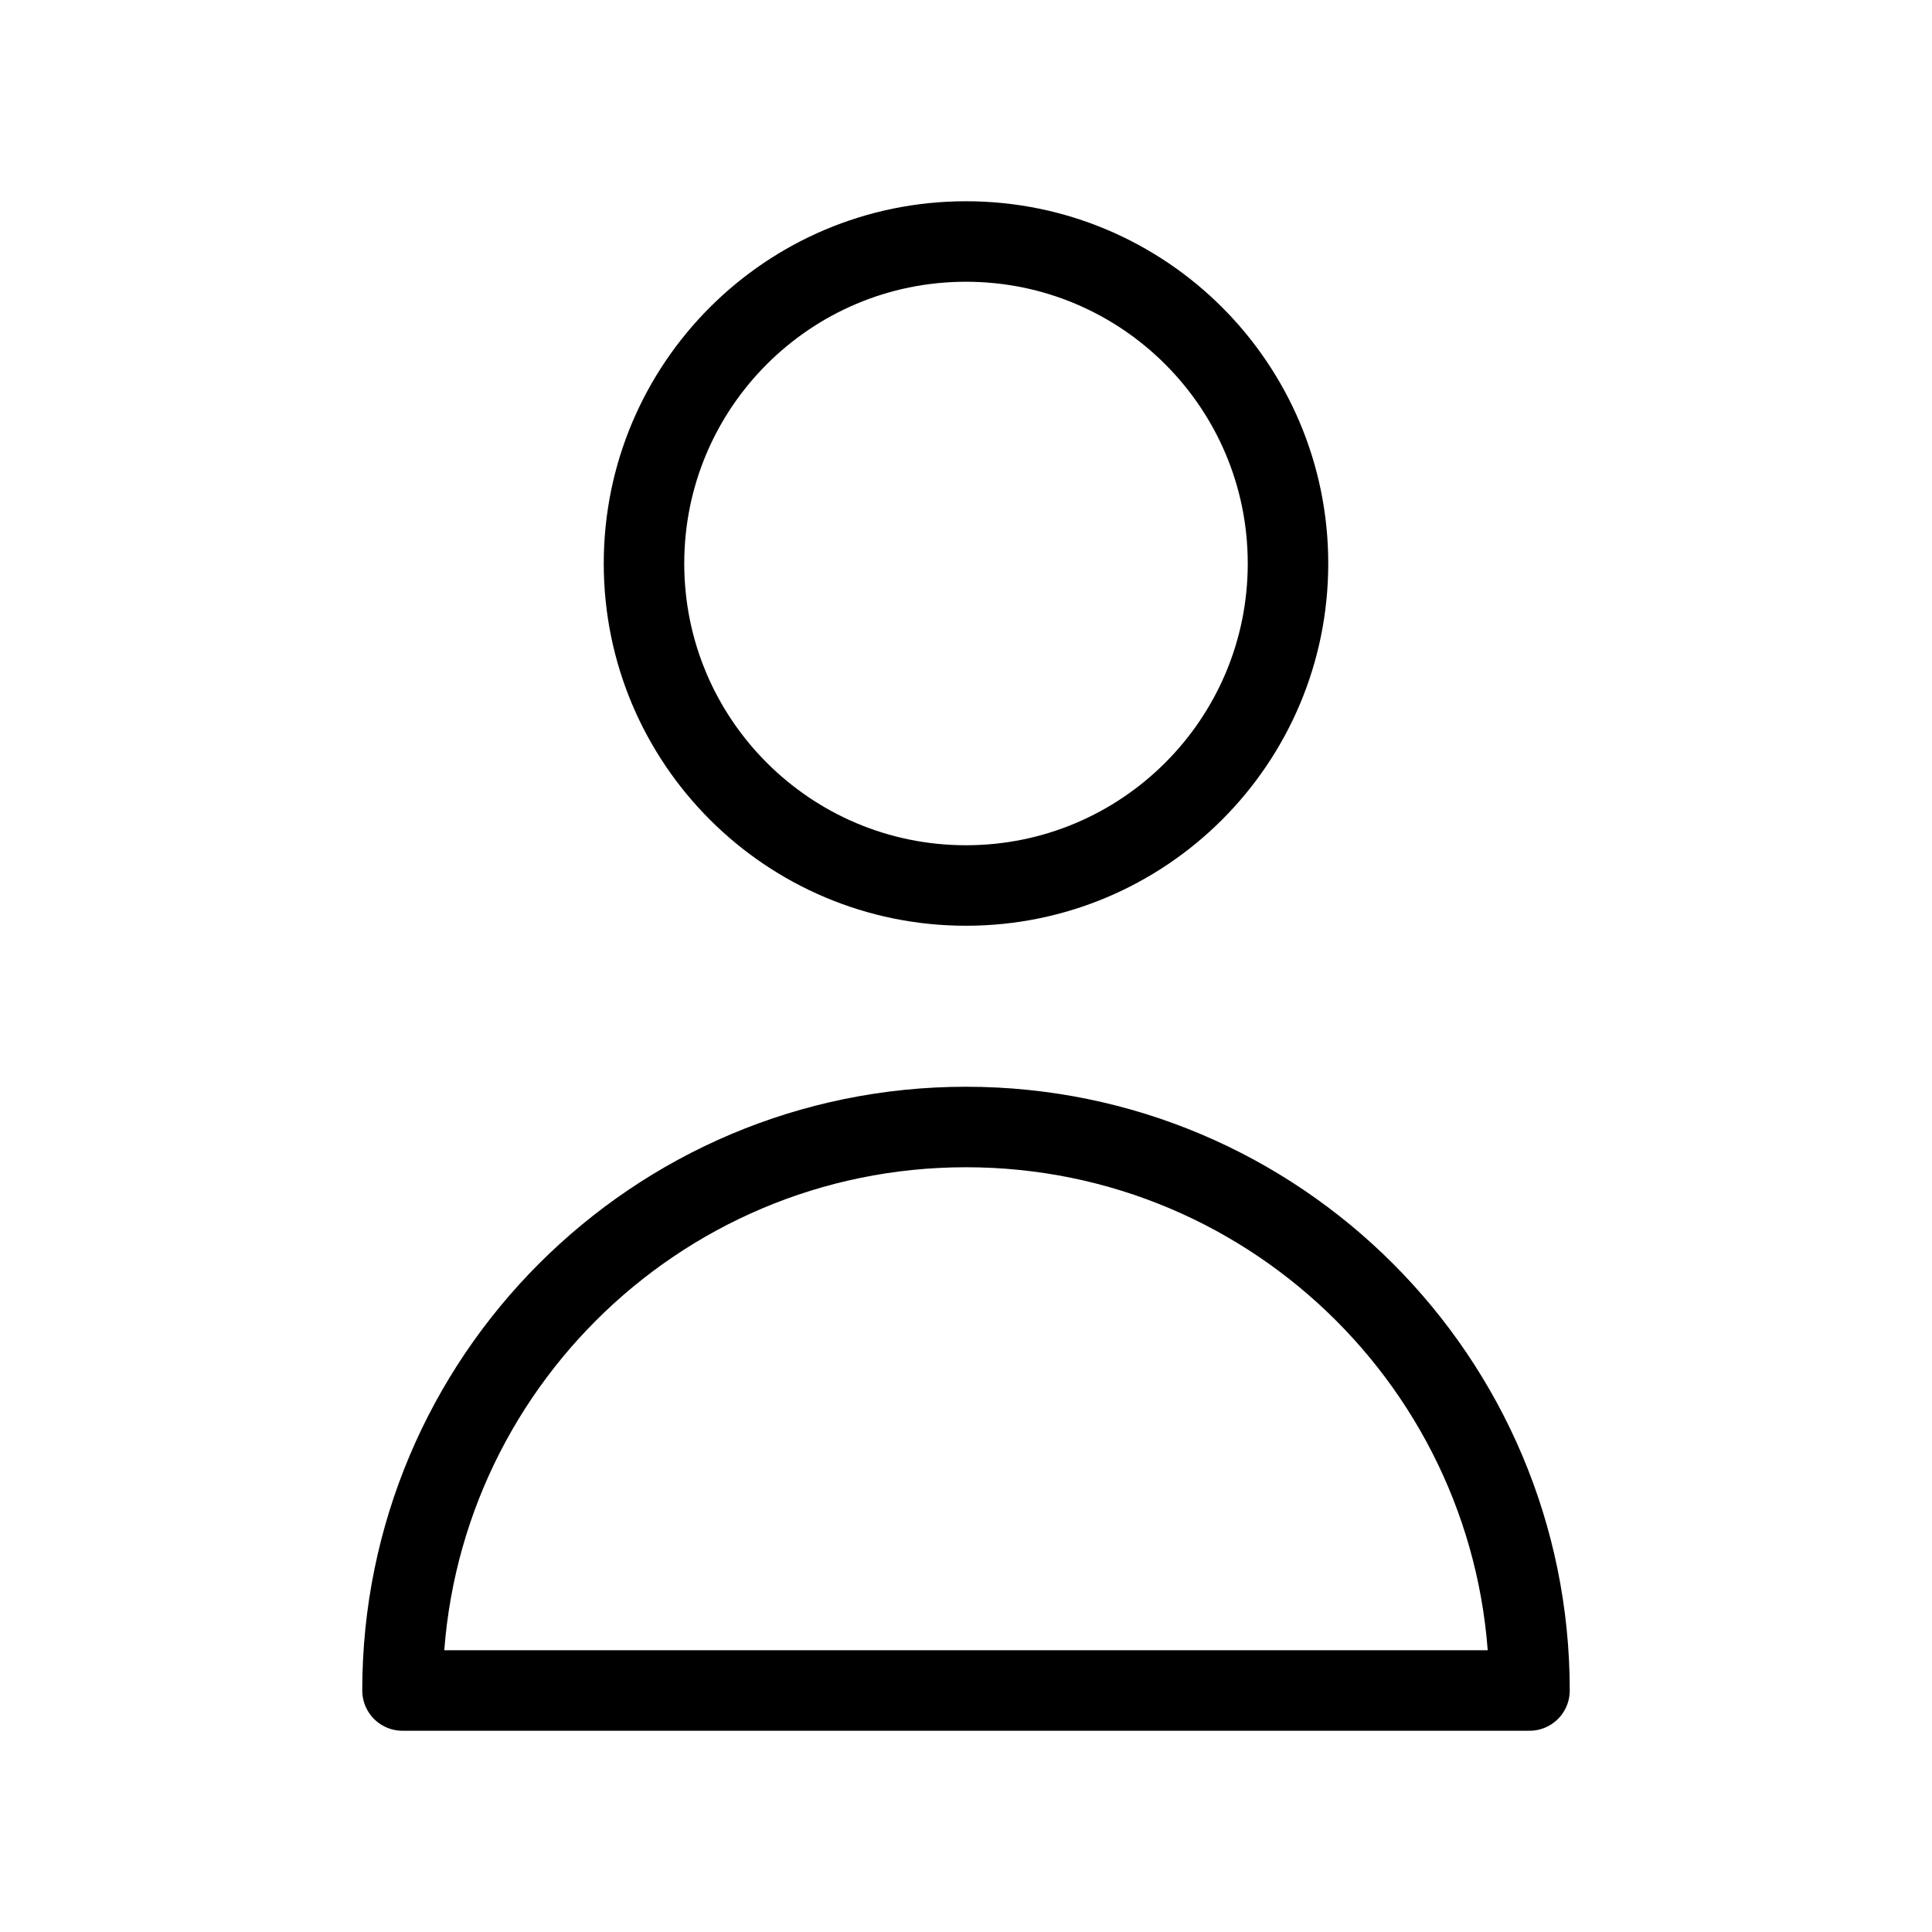
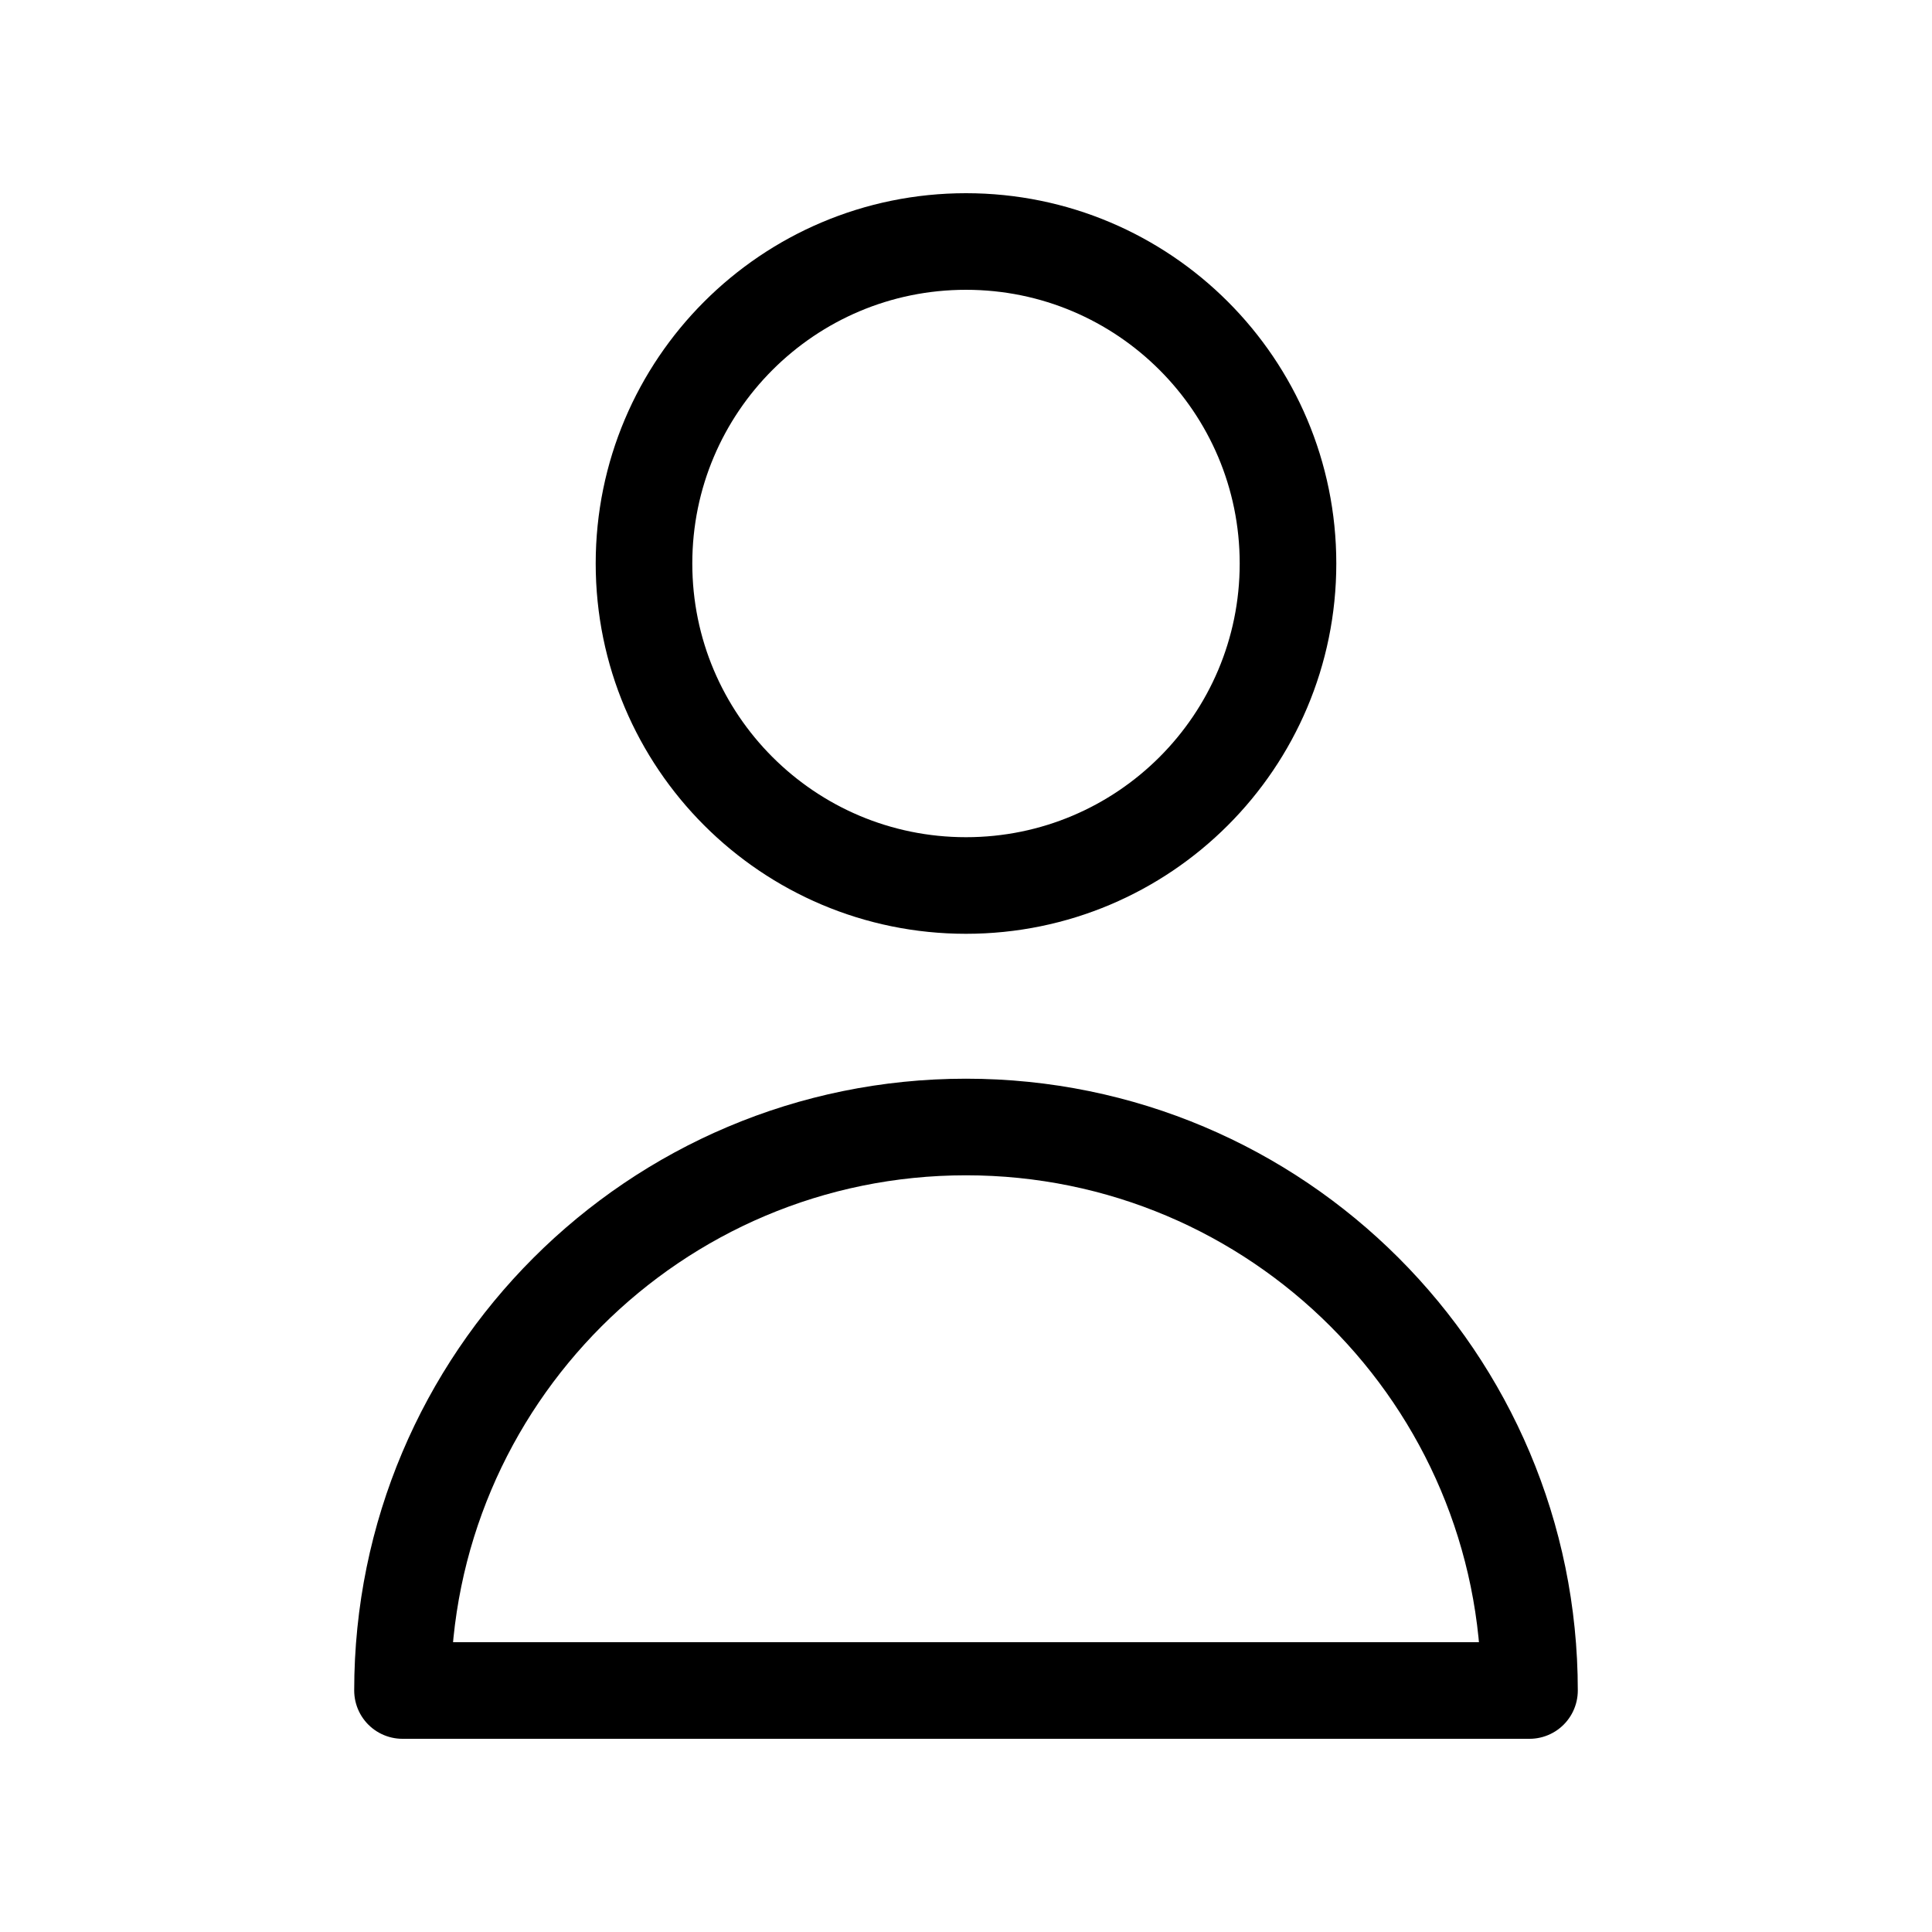
- <svg xmlns="http://www.w3.org/2000/svg" width="800px" height="800px" viewBox="0 0 24 24" fill="none">
-   <path d="M16 7C16 9.209 14.209 11 12 11C9.791 11 8 9.209 8 7C8 4.791 9.791 3 12 3C14.209 3 16 4.791 16 7Z" stroke="#000000" stroke-width="1" stroke-linecap="round" stroke-linejoin="round" />
-   <path d="M12 14C8.134 14 5 17.134 5 21H19C19 17.134 15.866 14 12 14Z" stroke="#000000" stroke-width="1" stroke-linecap="round" stroke-linejoin="round" />
+ <svg xmlns="http://www.w3.org/2000/svg" viewBox="0 0 24 24" fill="none">
+   <circle cx="12" cy="7" r="4" stroke="#000000" stroke-width="1.2" />
+   <path d="M5 21C5 17.134 8.134 14 12 14C15.866 14 19 17.134 19 21Z" stroke="#000000" stroke-width="1.2" stroke-linecap="round" stroke-linejoin="round" />
</svg>
